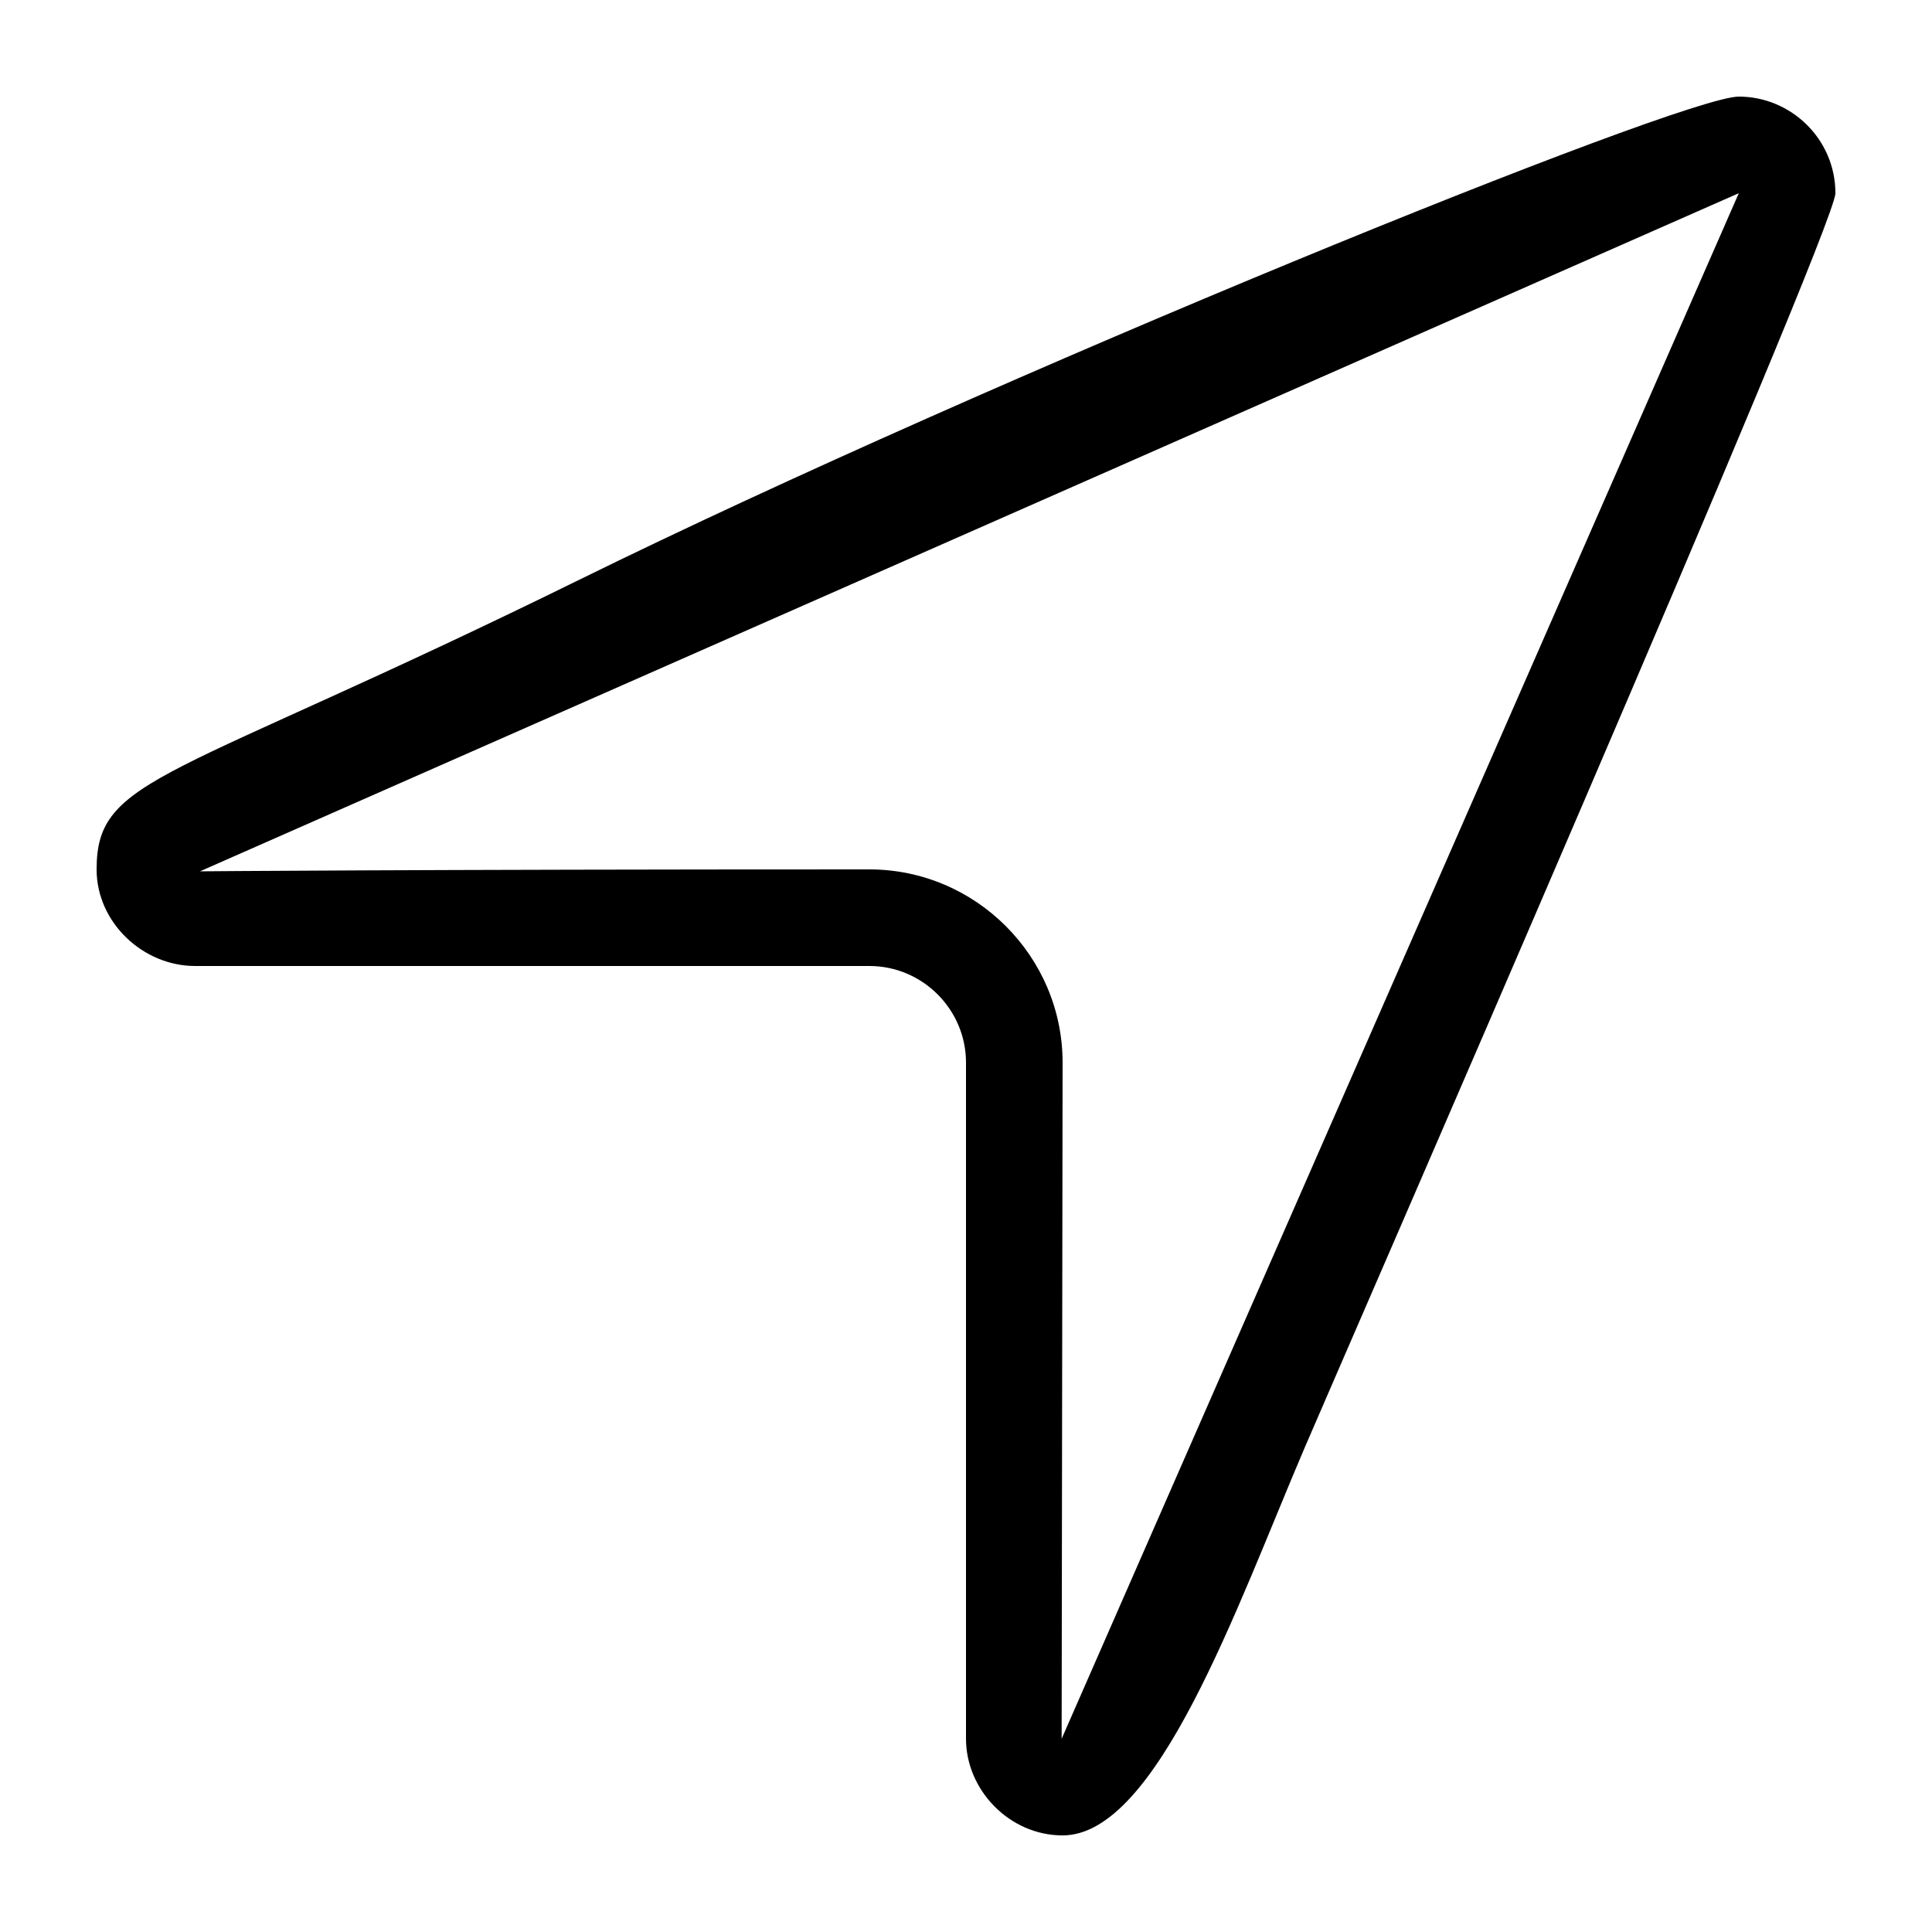
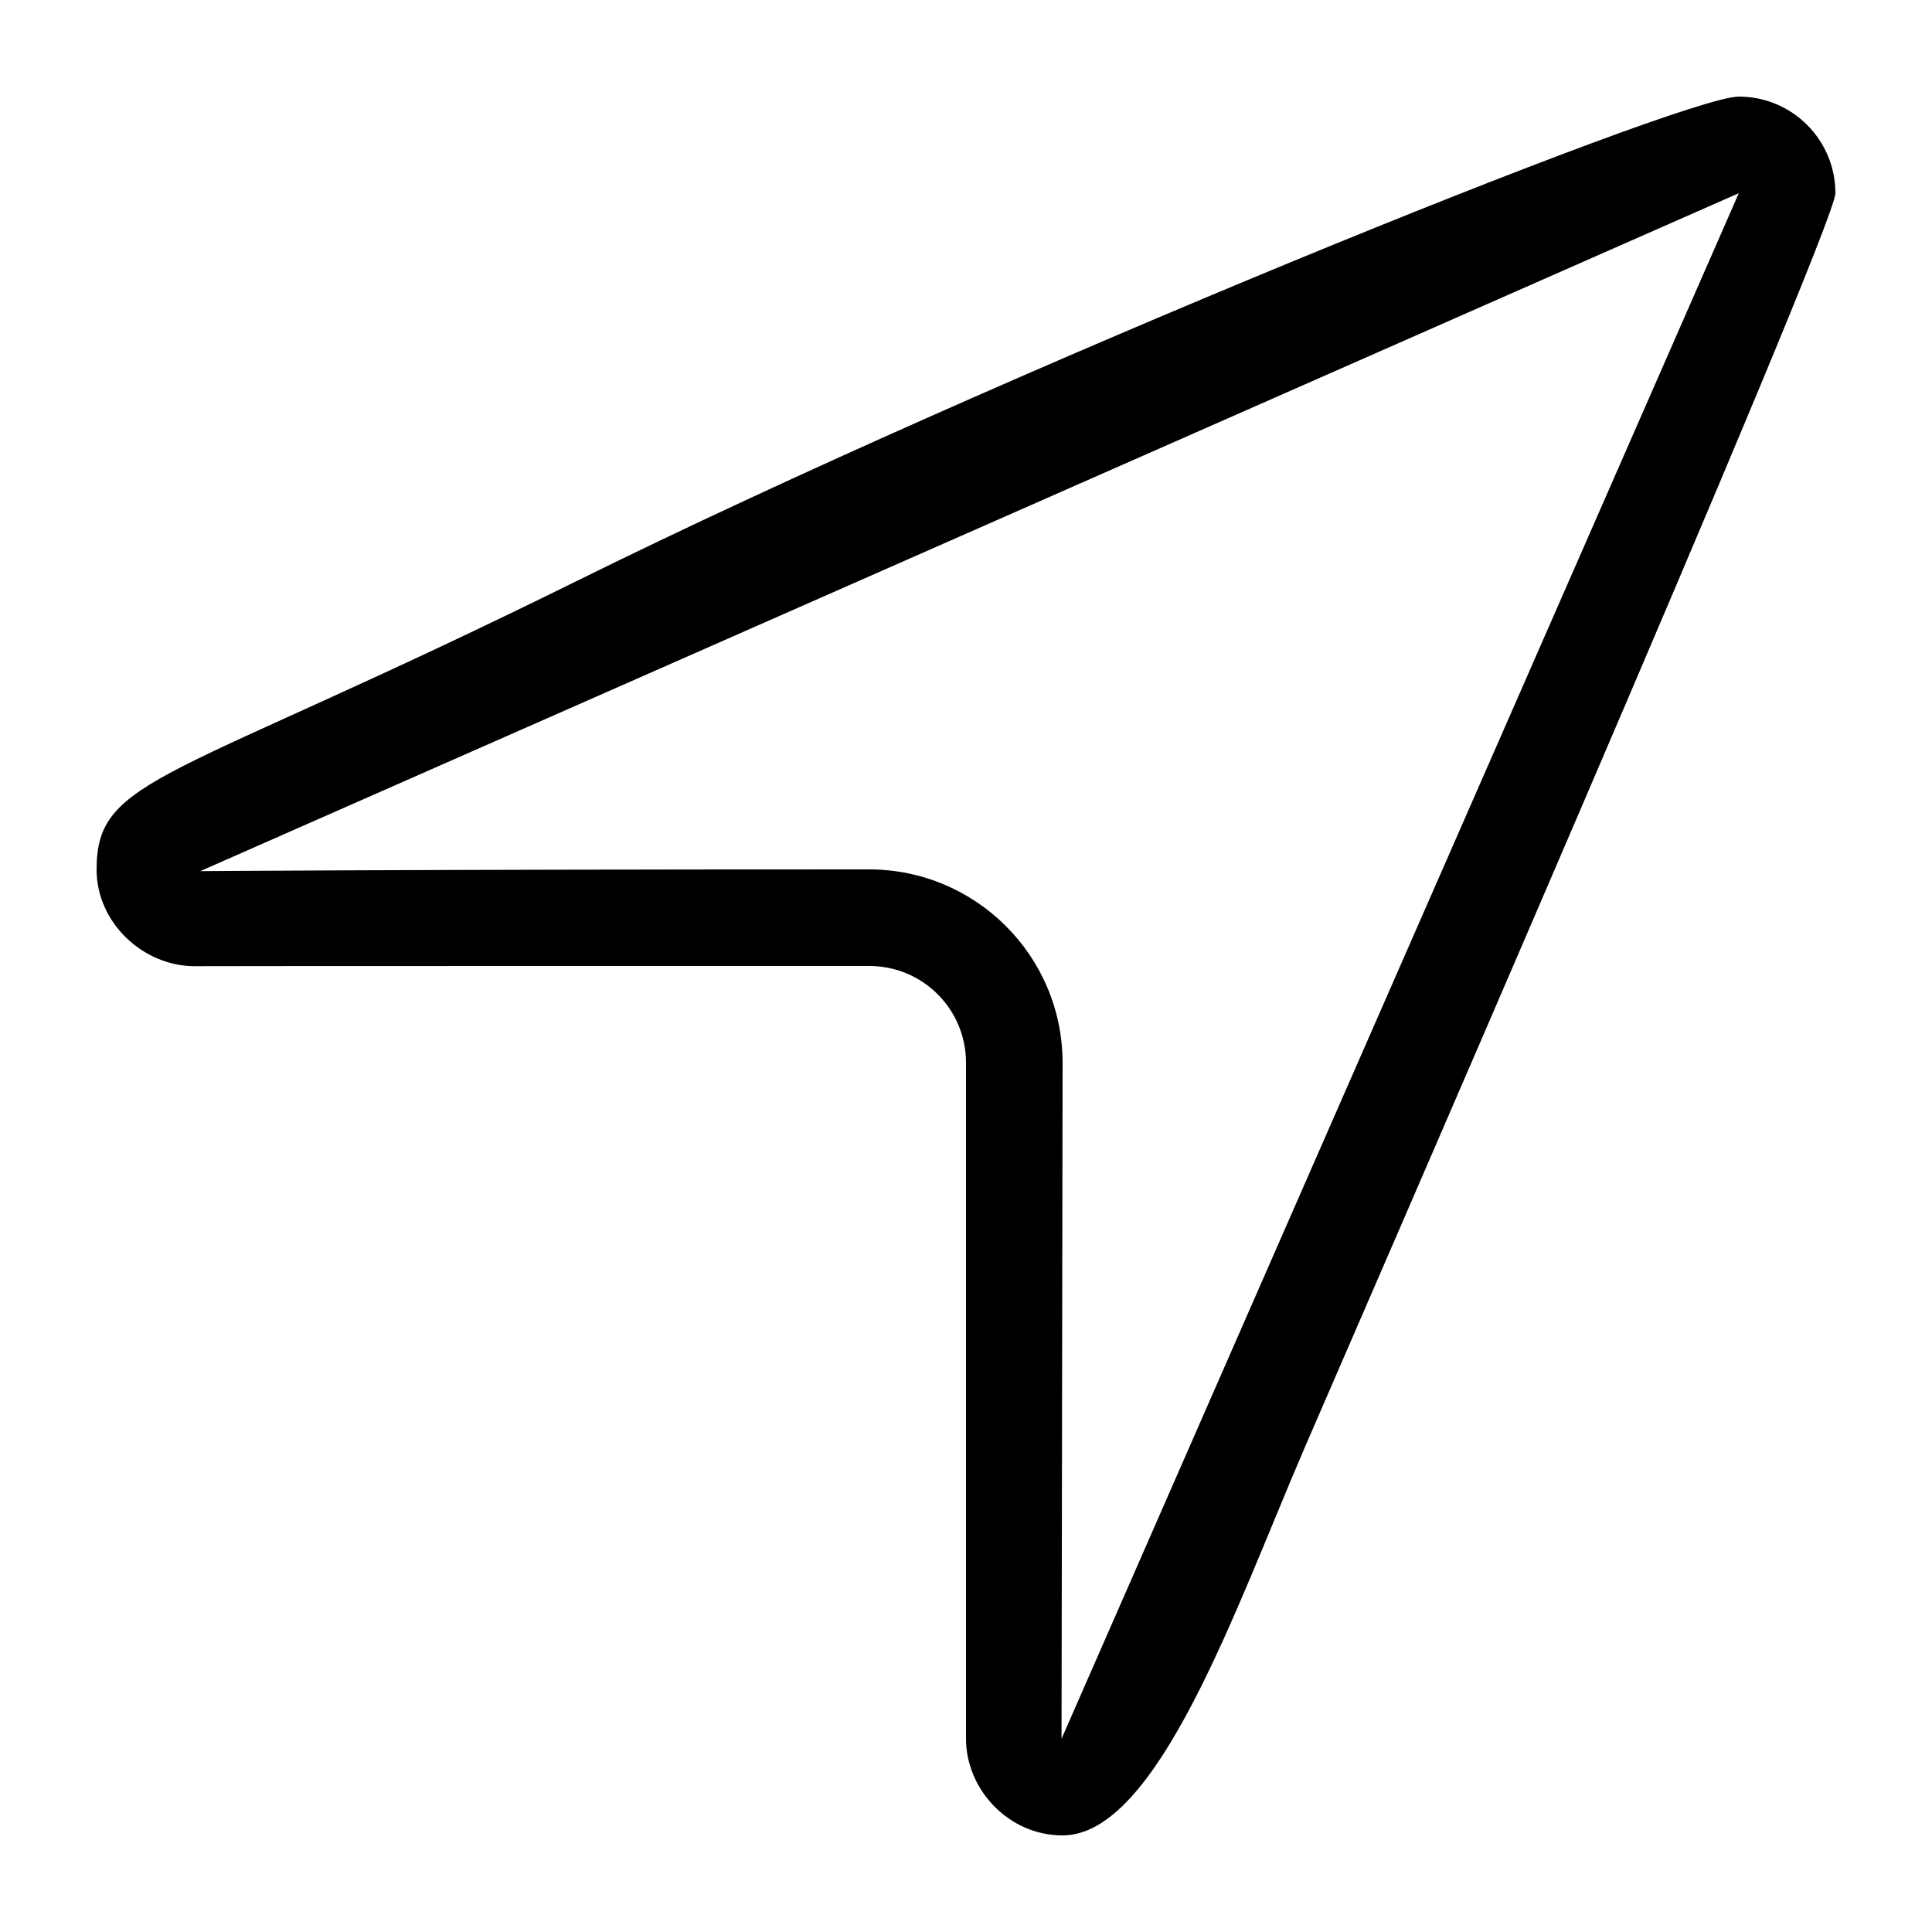
<svg xmlns="http://www.w3.org/2000/svg" width="20" height="20" viewBox="0 0 20 20">
-   <path d="M18 1c-.6 0-7.73 2.9-12 5S1 8.03 1 9c0 .55.48 1 1.02 1H9c.55 0 1 .45 1 1v7c0 .53.45 1 1 1 .98 0 1.8-2.36 2.5-4 .36-.84 5.5-12.63 5.5-13 0-.56-.46-1-1-1m-7.01 17l.01-7c0-1.1-.9-2-2-2-4.73 0-6.93.02-6.93.02L18 2" fill-rule="evenodd" />
+   <path d="M18 1c-.602 0-7.734 2.891-12 5S1 8.031 1 9.001c-.001.553.484 1.001 1.015 1.001C2.021 10 6.866 10 9 10a1 1 0 0 1 1 .997V18c.001.53.446 1 .998 1H11c.984 0 1.792-2.355 2.5-4 .36-.837 5.5-12.633 5.5-13a1 1 0 0 0-1-1m-7.011 17L11 10.993A2.004 2.004 0 0 0 9 9c-4.733 0-6.927.018-6.927.018L18 2" fill-rule="evenodd" />
</svg>
